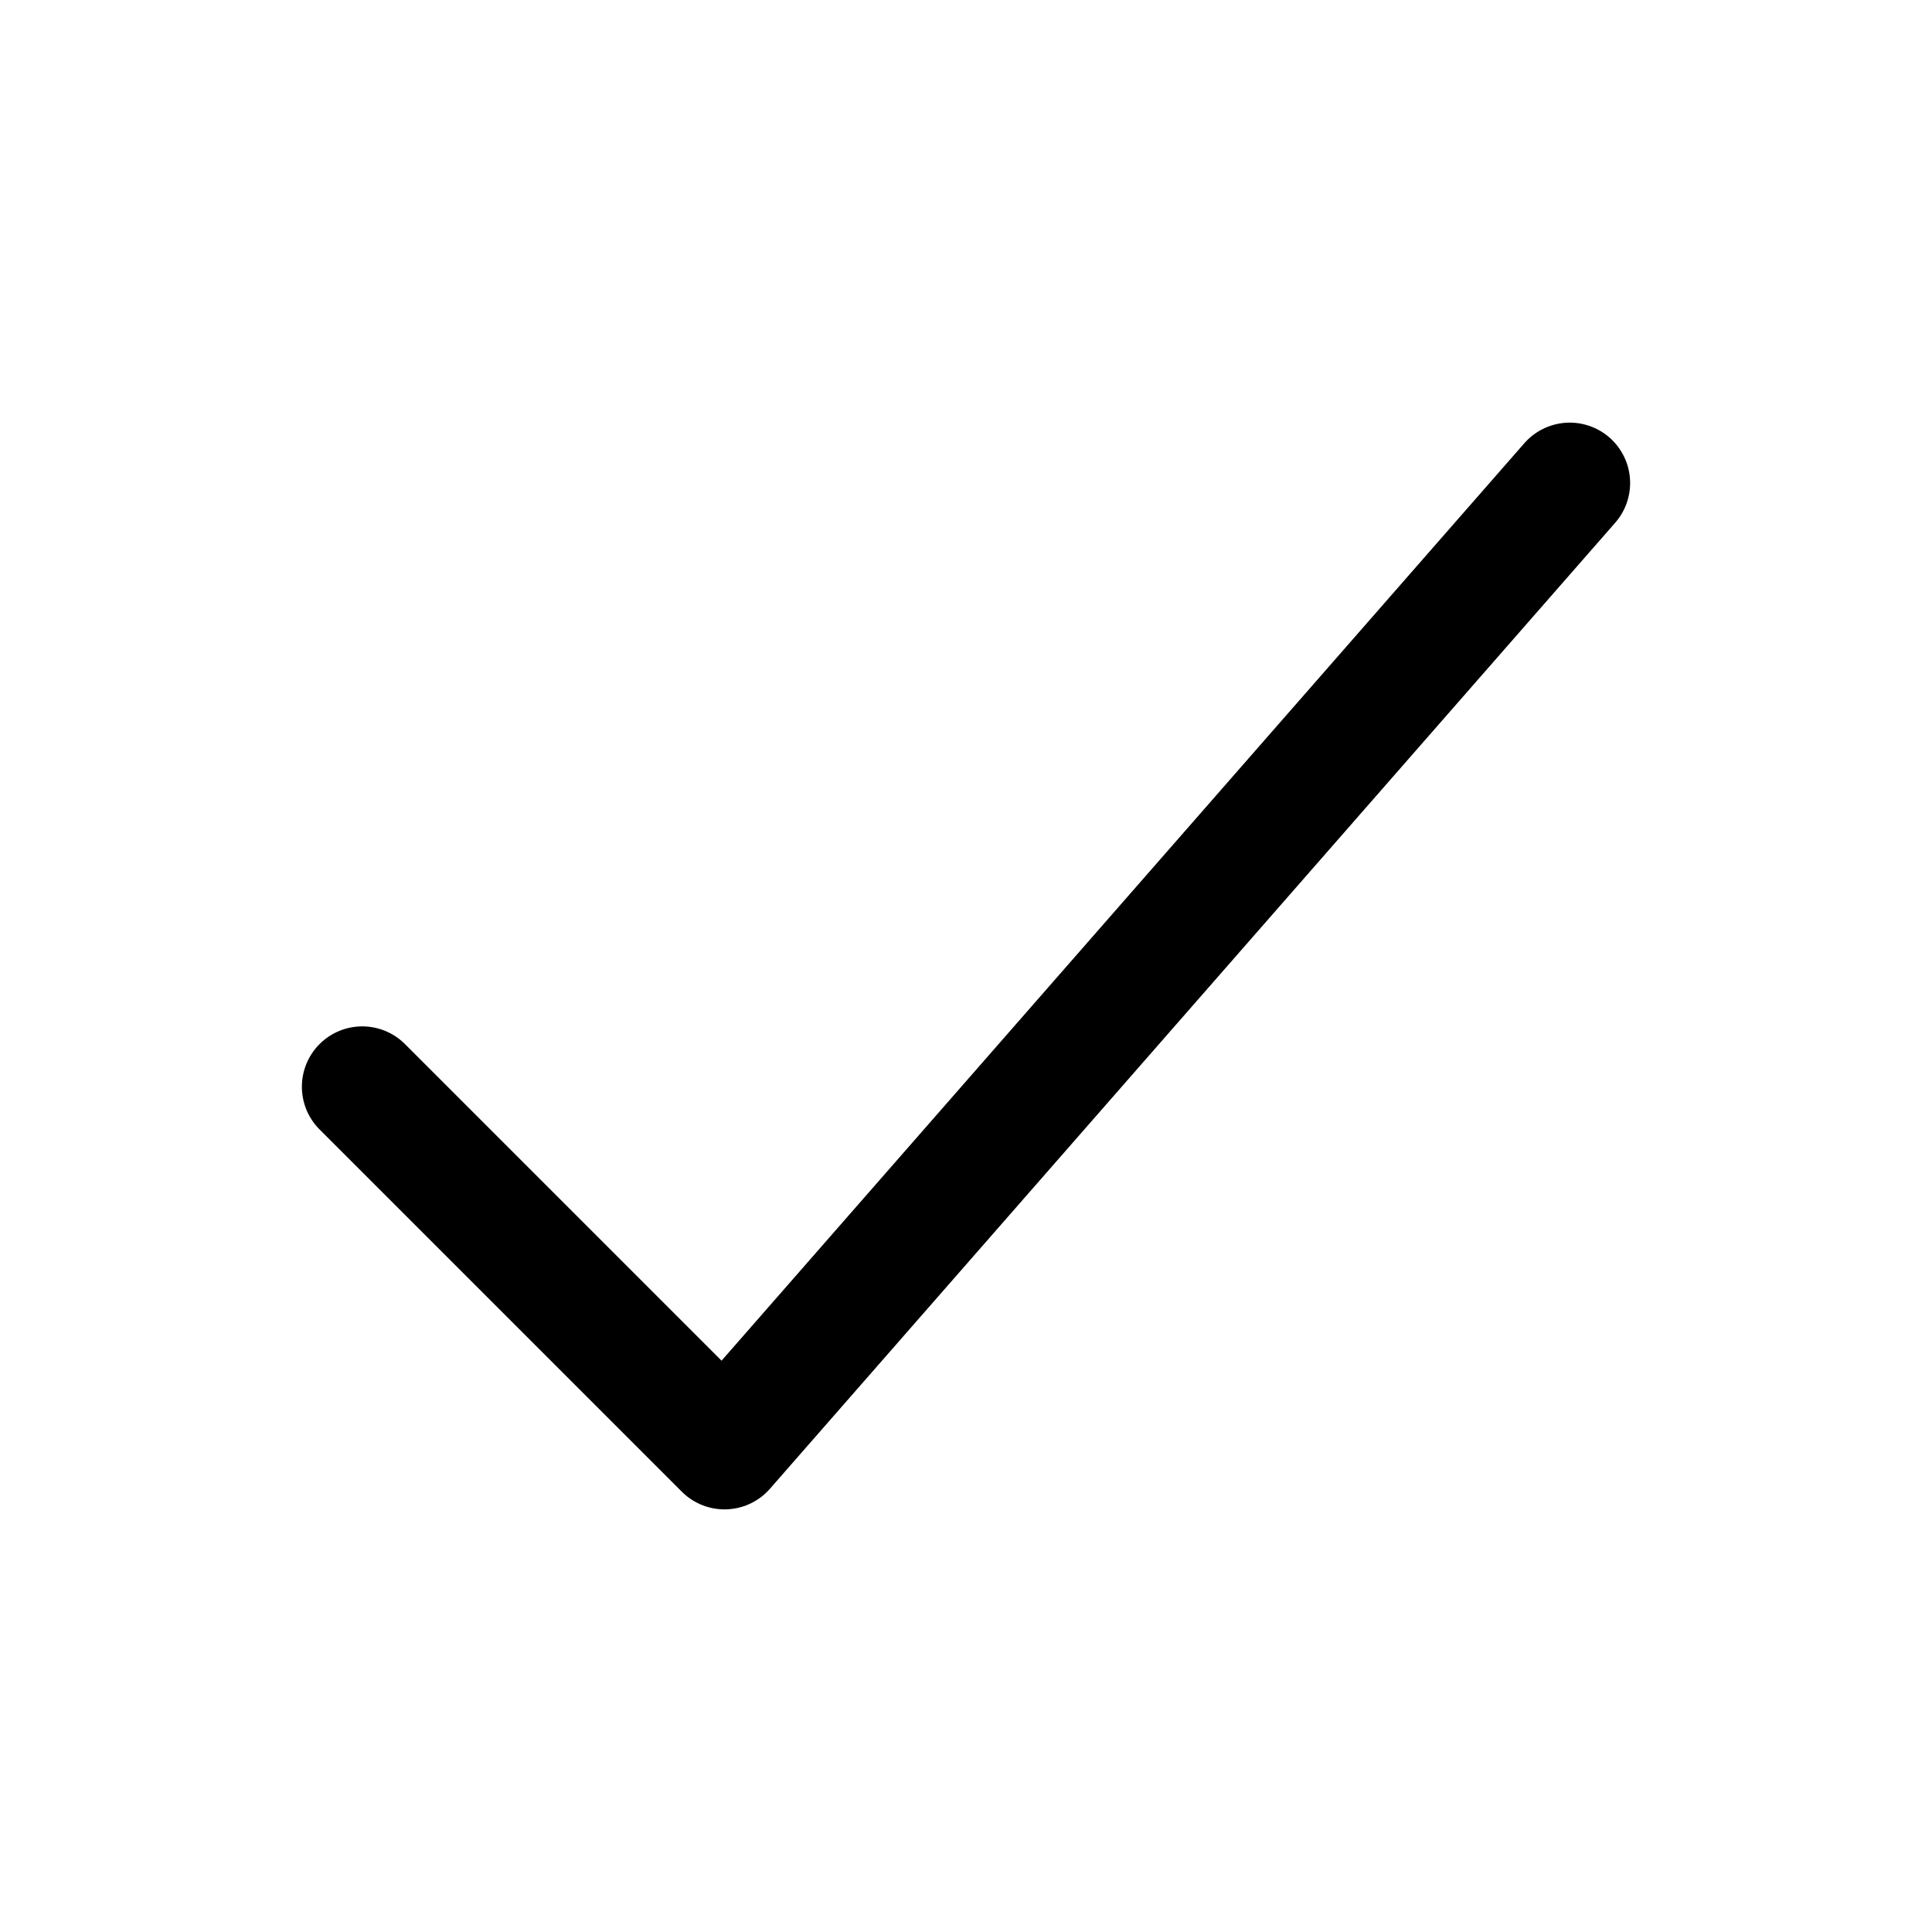
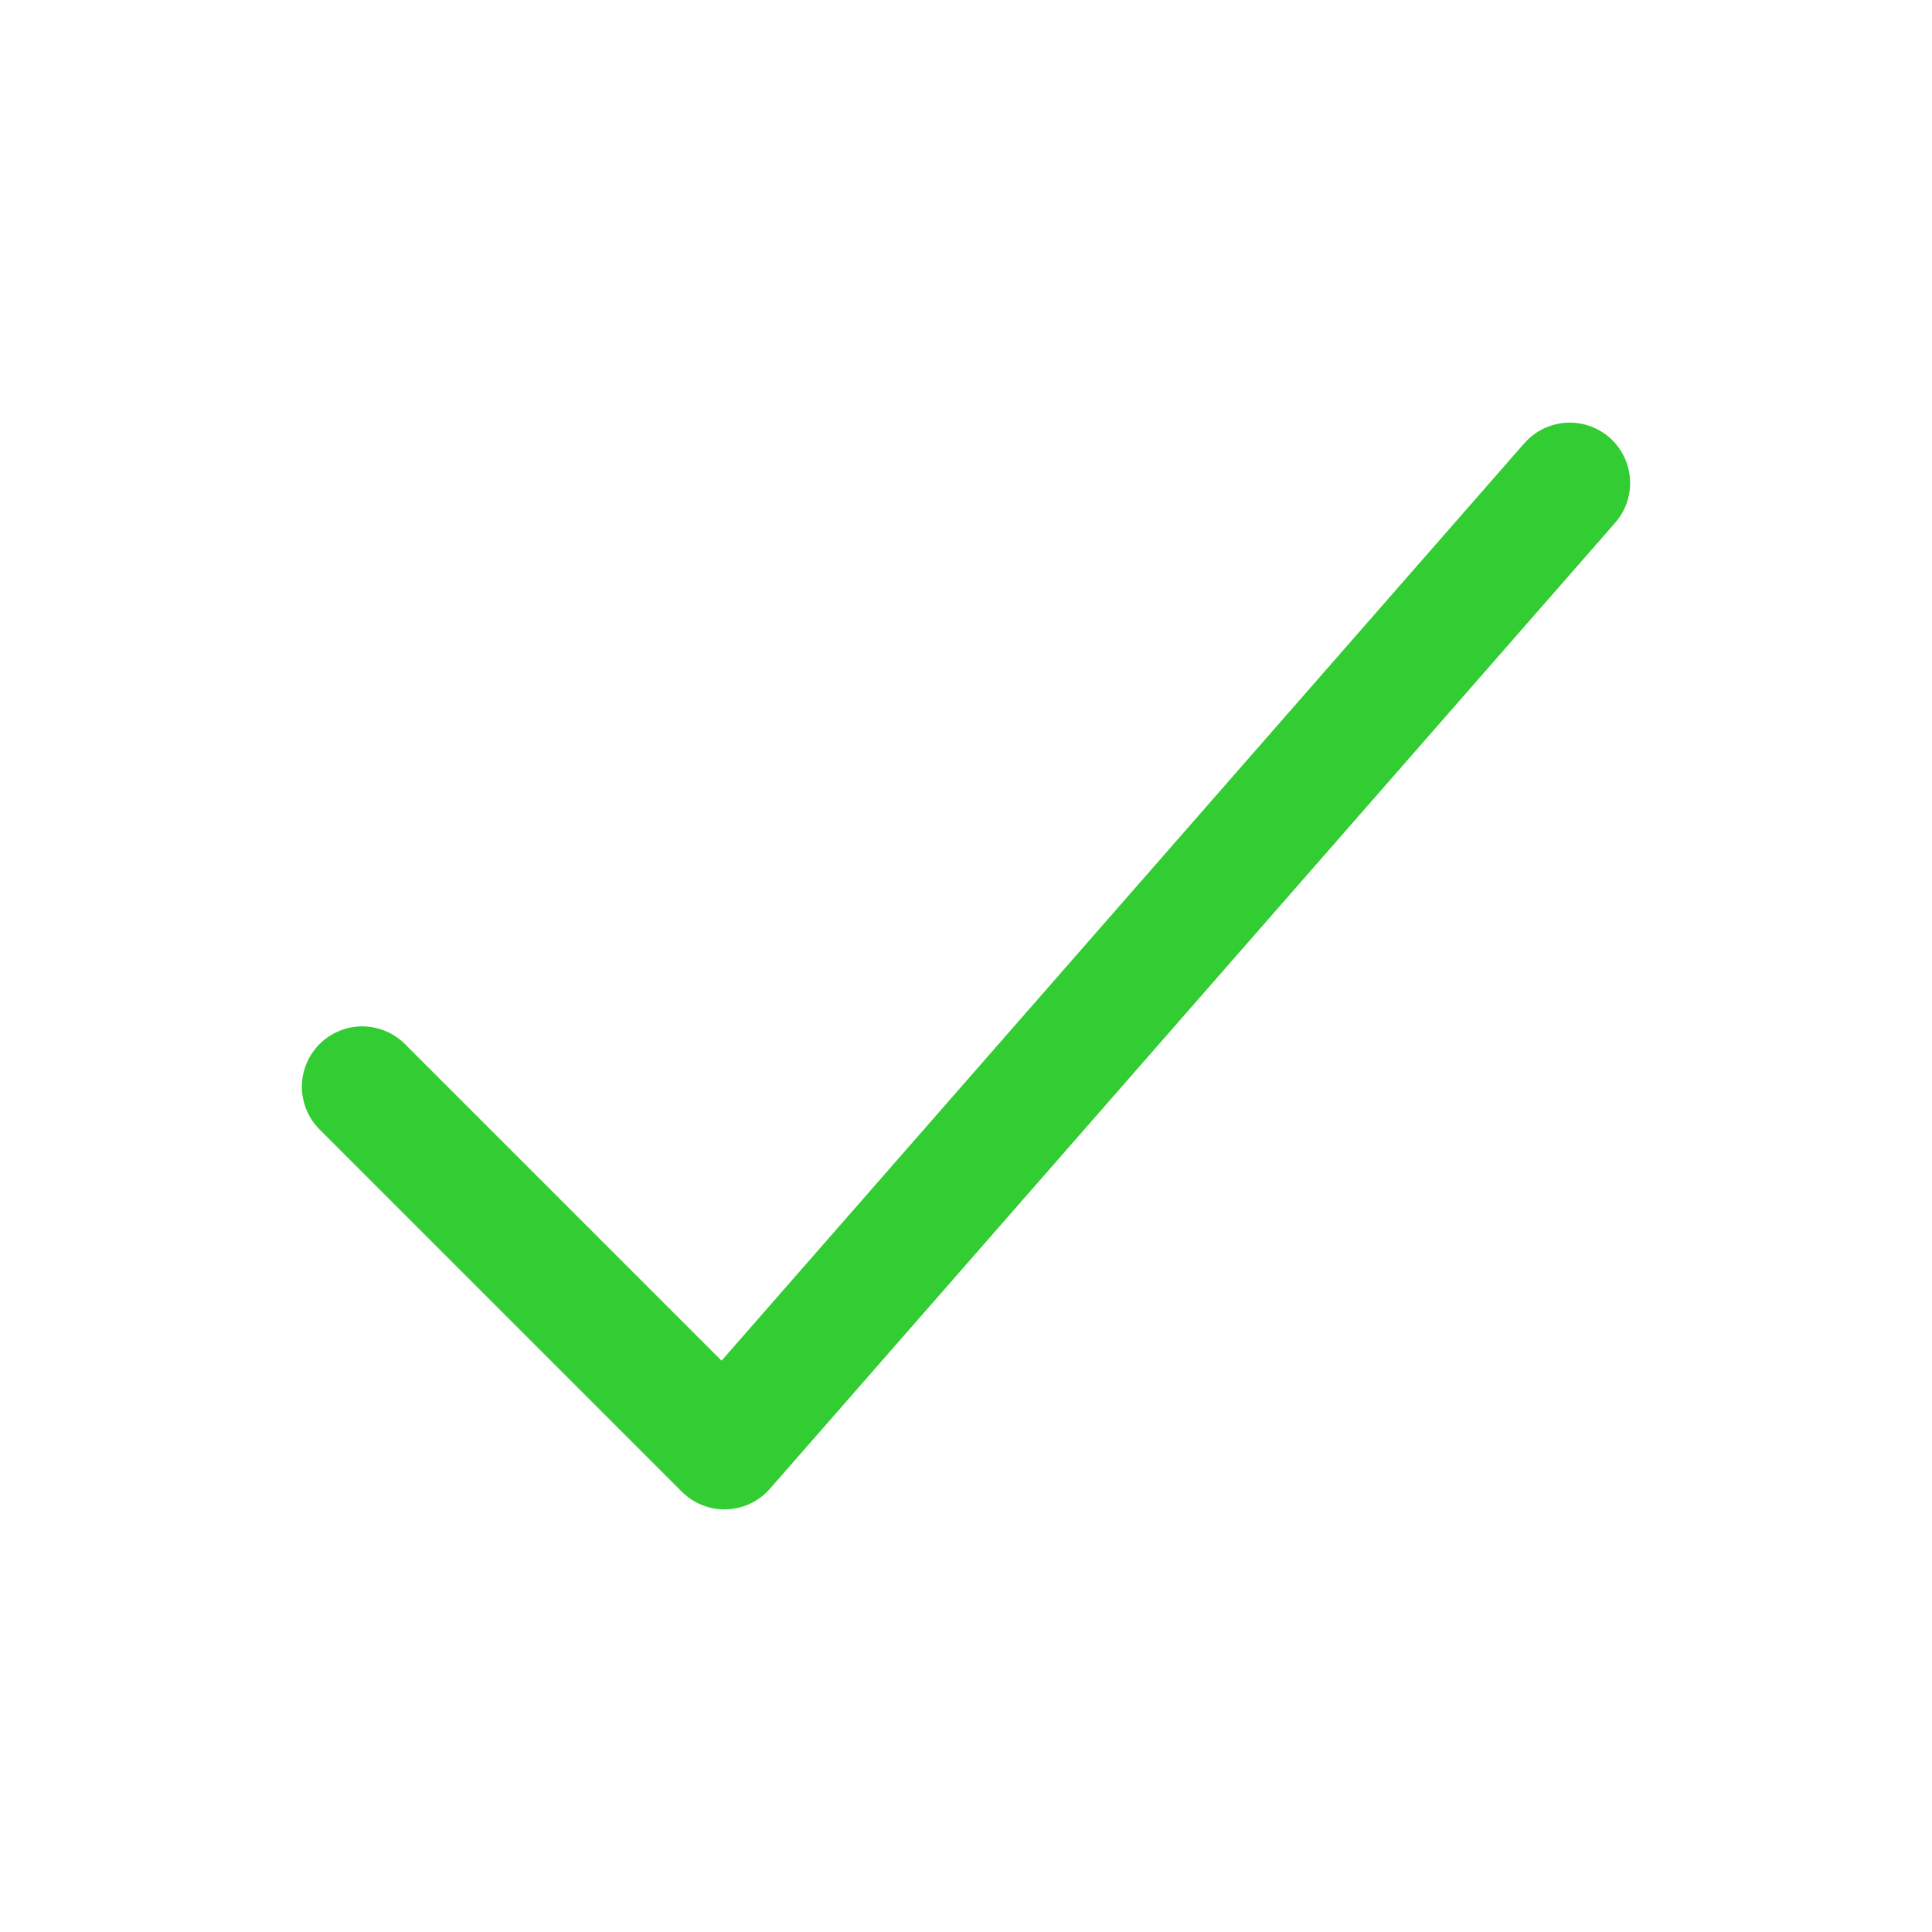
<svg xmlns="http://www.w3.org/2000/svg" class="ionicon" viewBox="0 0 512 512">
-   <path fill="none" stroke="currentColor" stroke-linecap="round" stroke-linejoin="round" stroke-width="32" d="M416 128L192 384l-96-96" />
+   <path fill="none" stroke="limegreen" stroke-linecap="round" stroke-linejoin="round" stroke-width="32" d="M416 128L192 384l-96-96" />
</svg>
